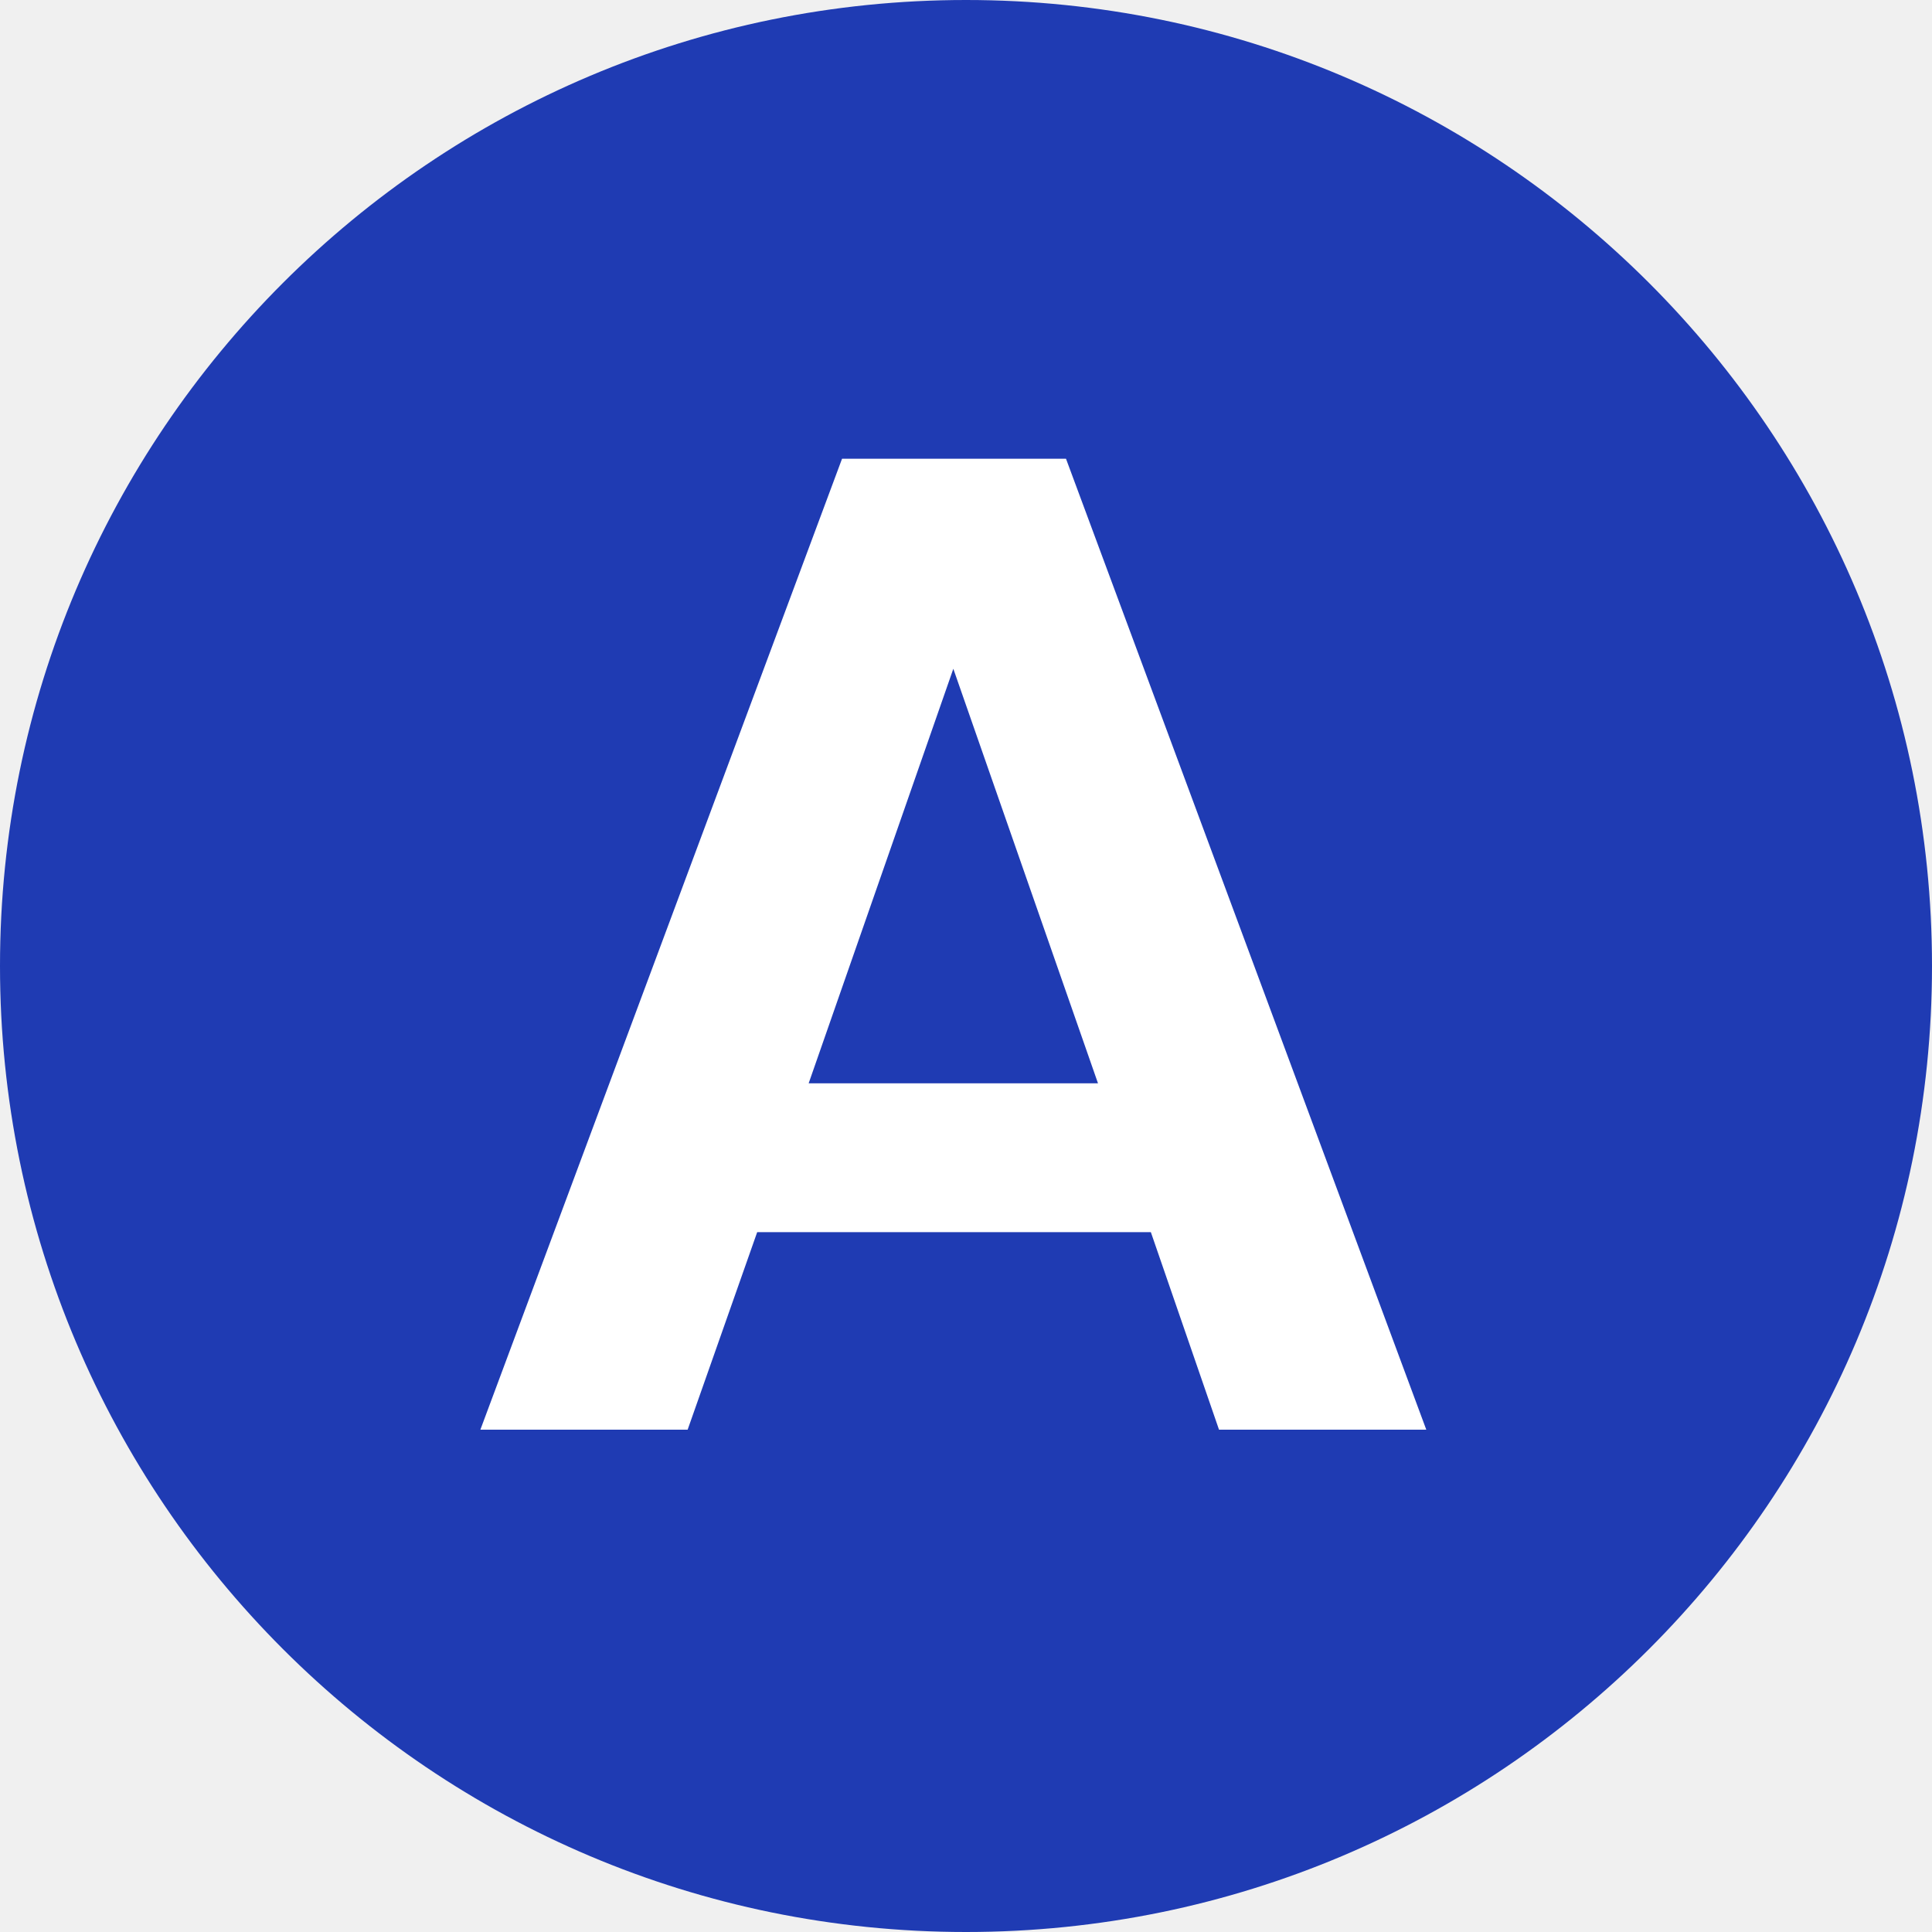
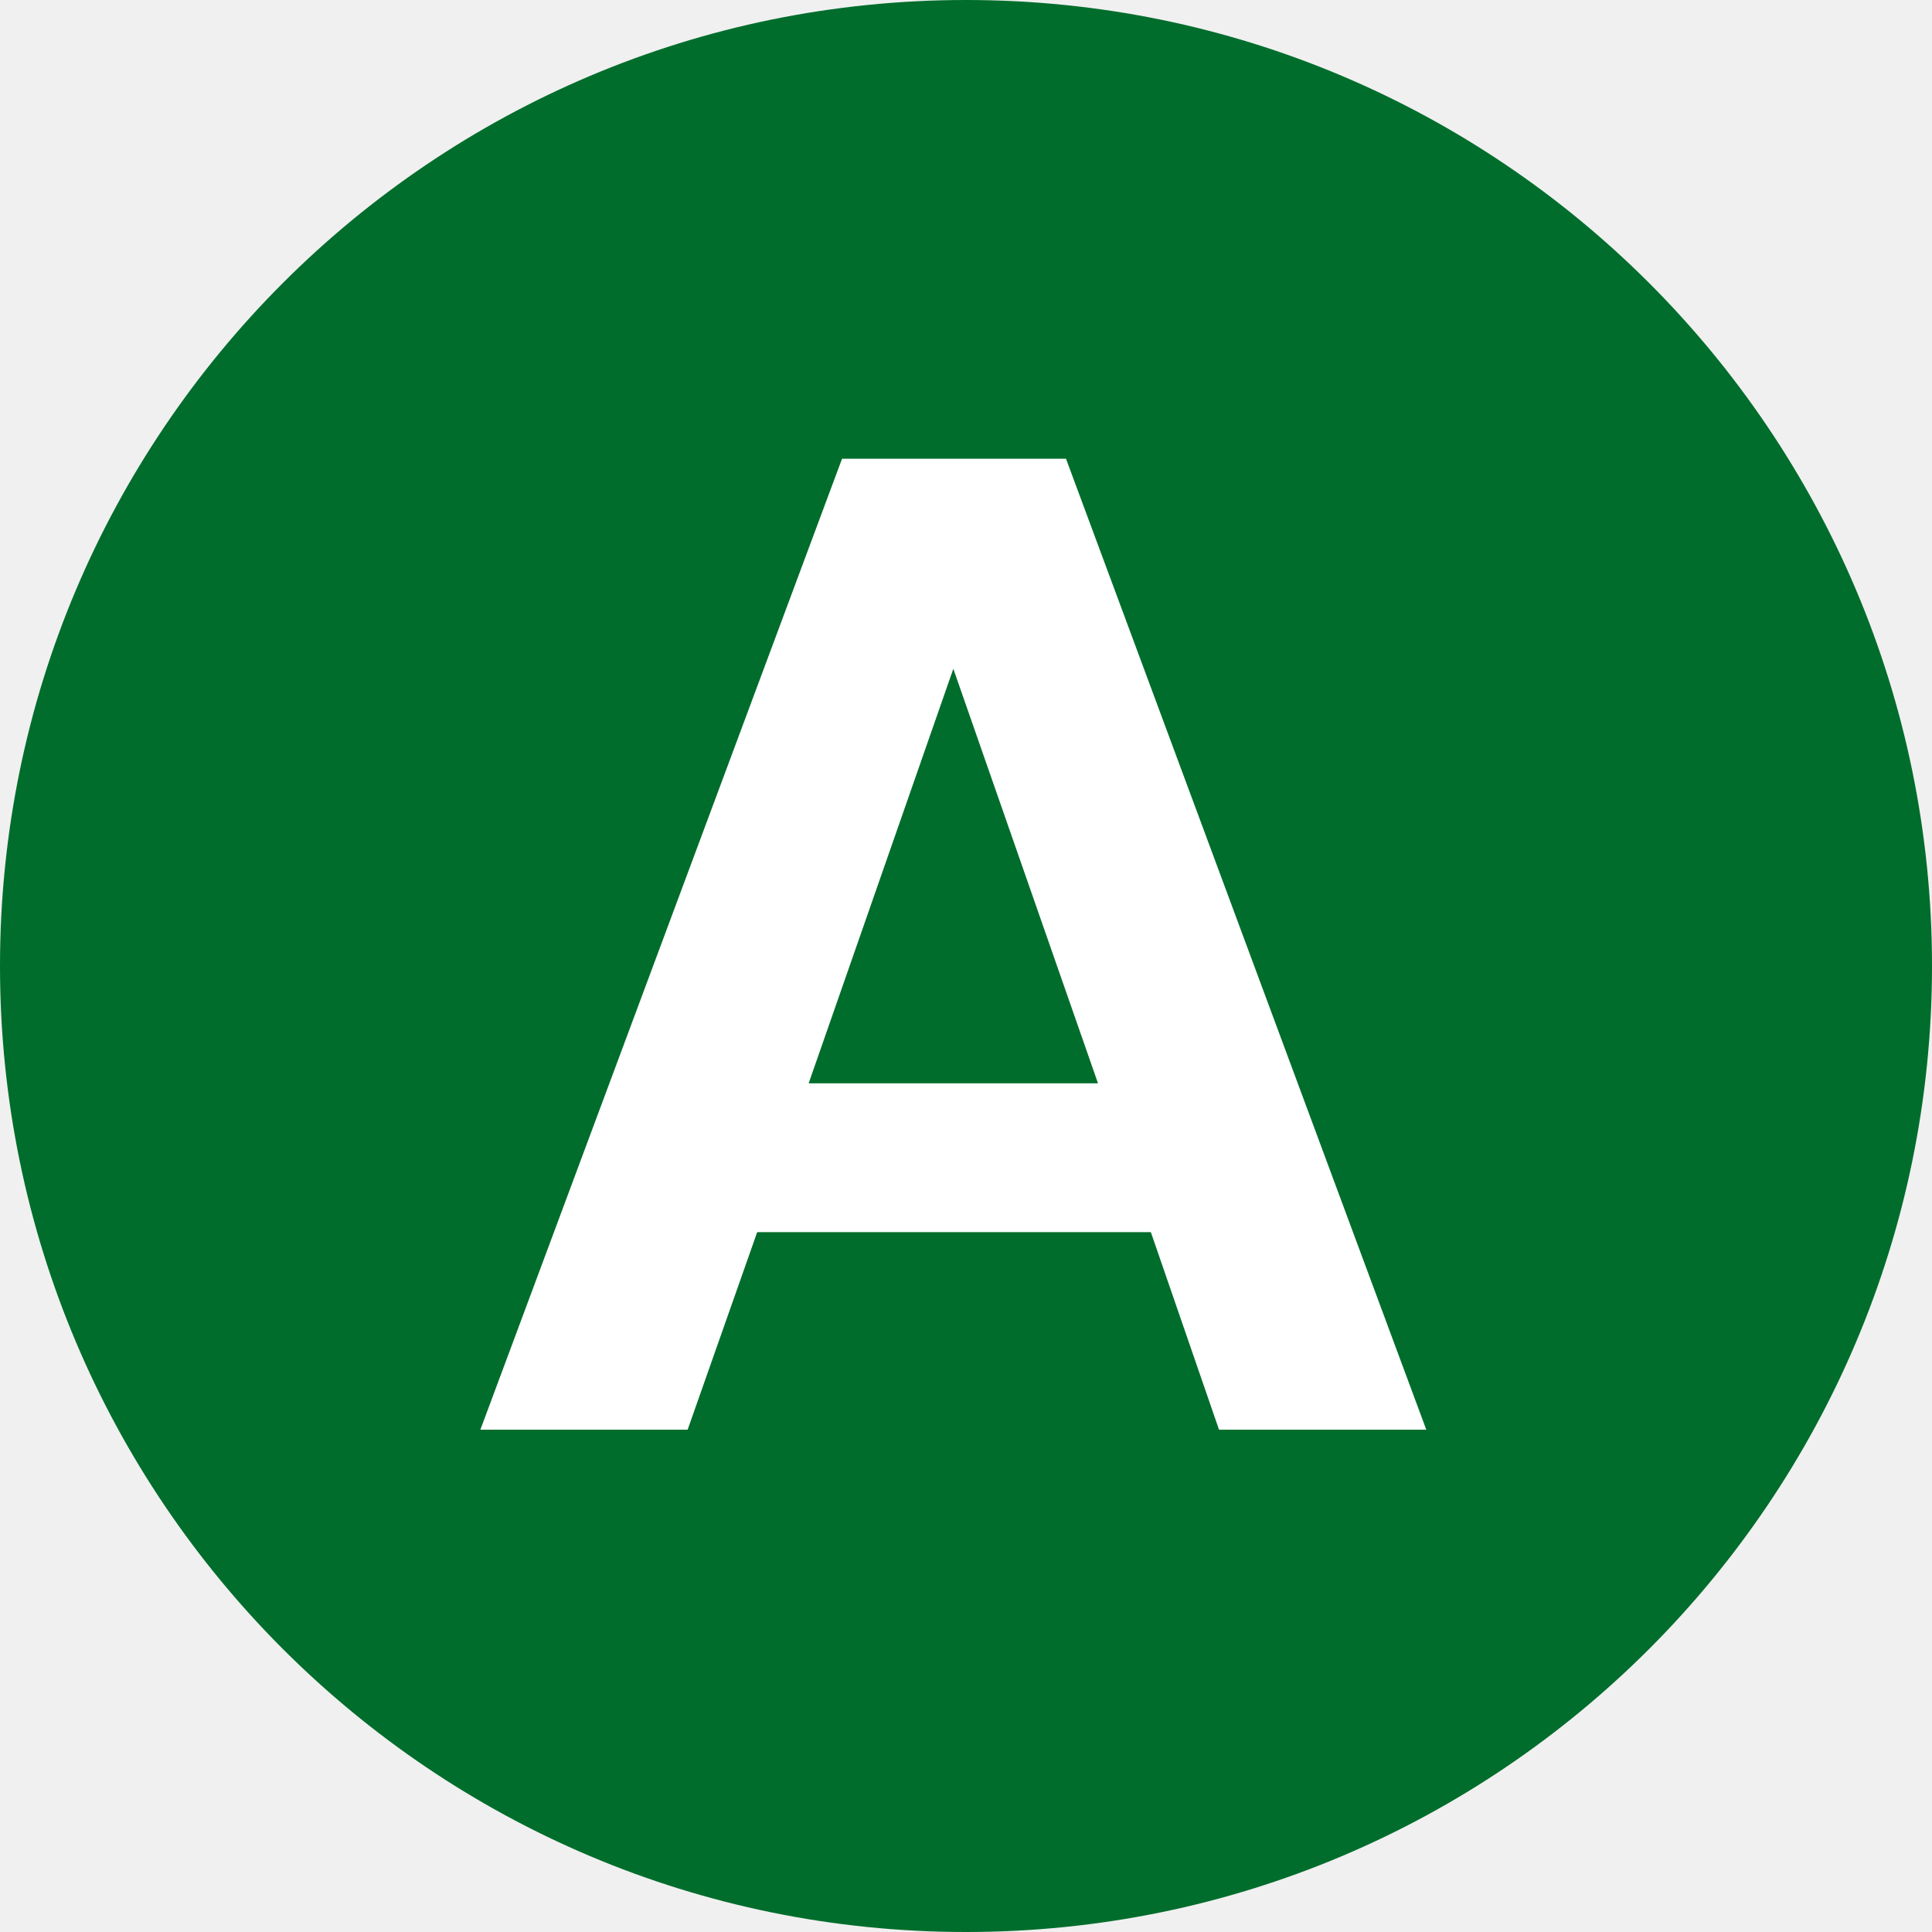
<svg xmlns="http://www.w3.org/2000/svg" width="50" height="50" viewBox="0 0 50 50" fill="none">
-   <circle cx="25" cy="25" r="25" fill="#1F3BB3" />
+   <circle cx="25" cy="25" r="25" fill="#006D2C" />
  <path d="M29.784 31.888H19.596L17.796 37H12.432L21.792 11.872H27.588L36.912 37H31.548L29.784 31.888ZM28.416 28.036L24.672 17.308L20.928 28.036H28.416Z" fill="white" />
</svg>
